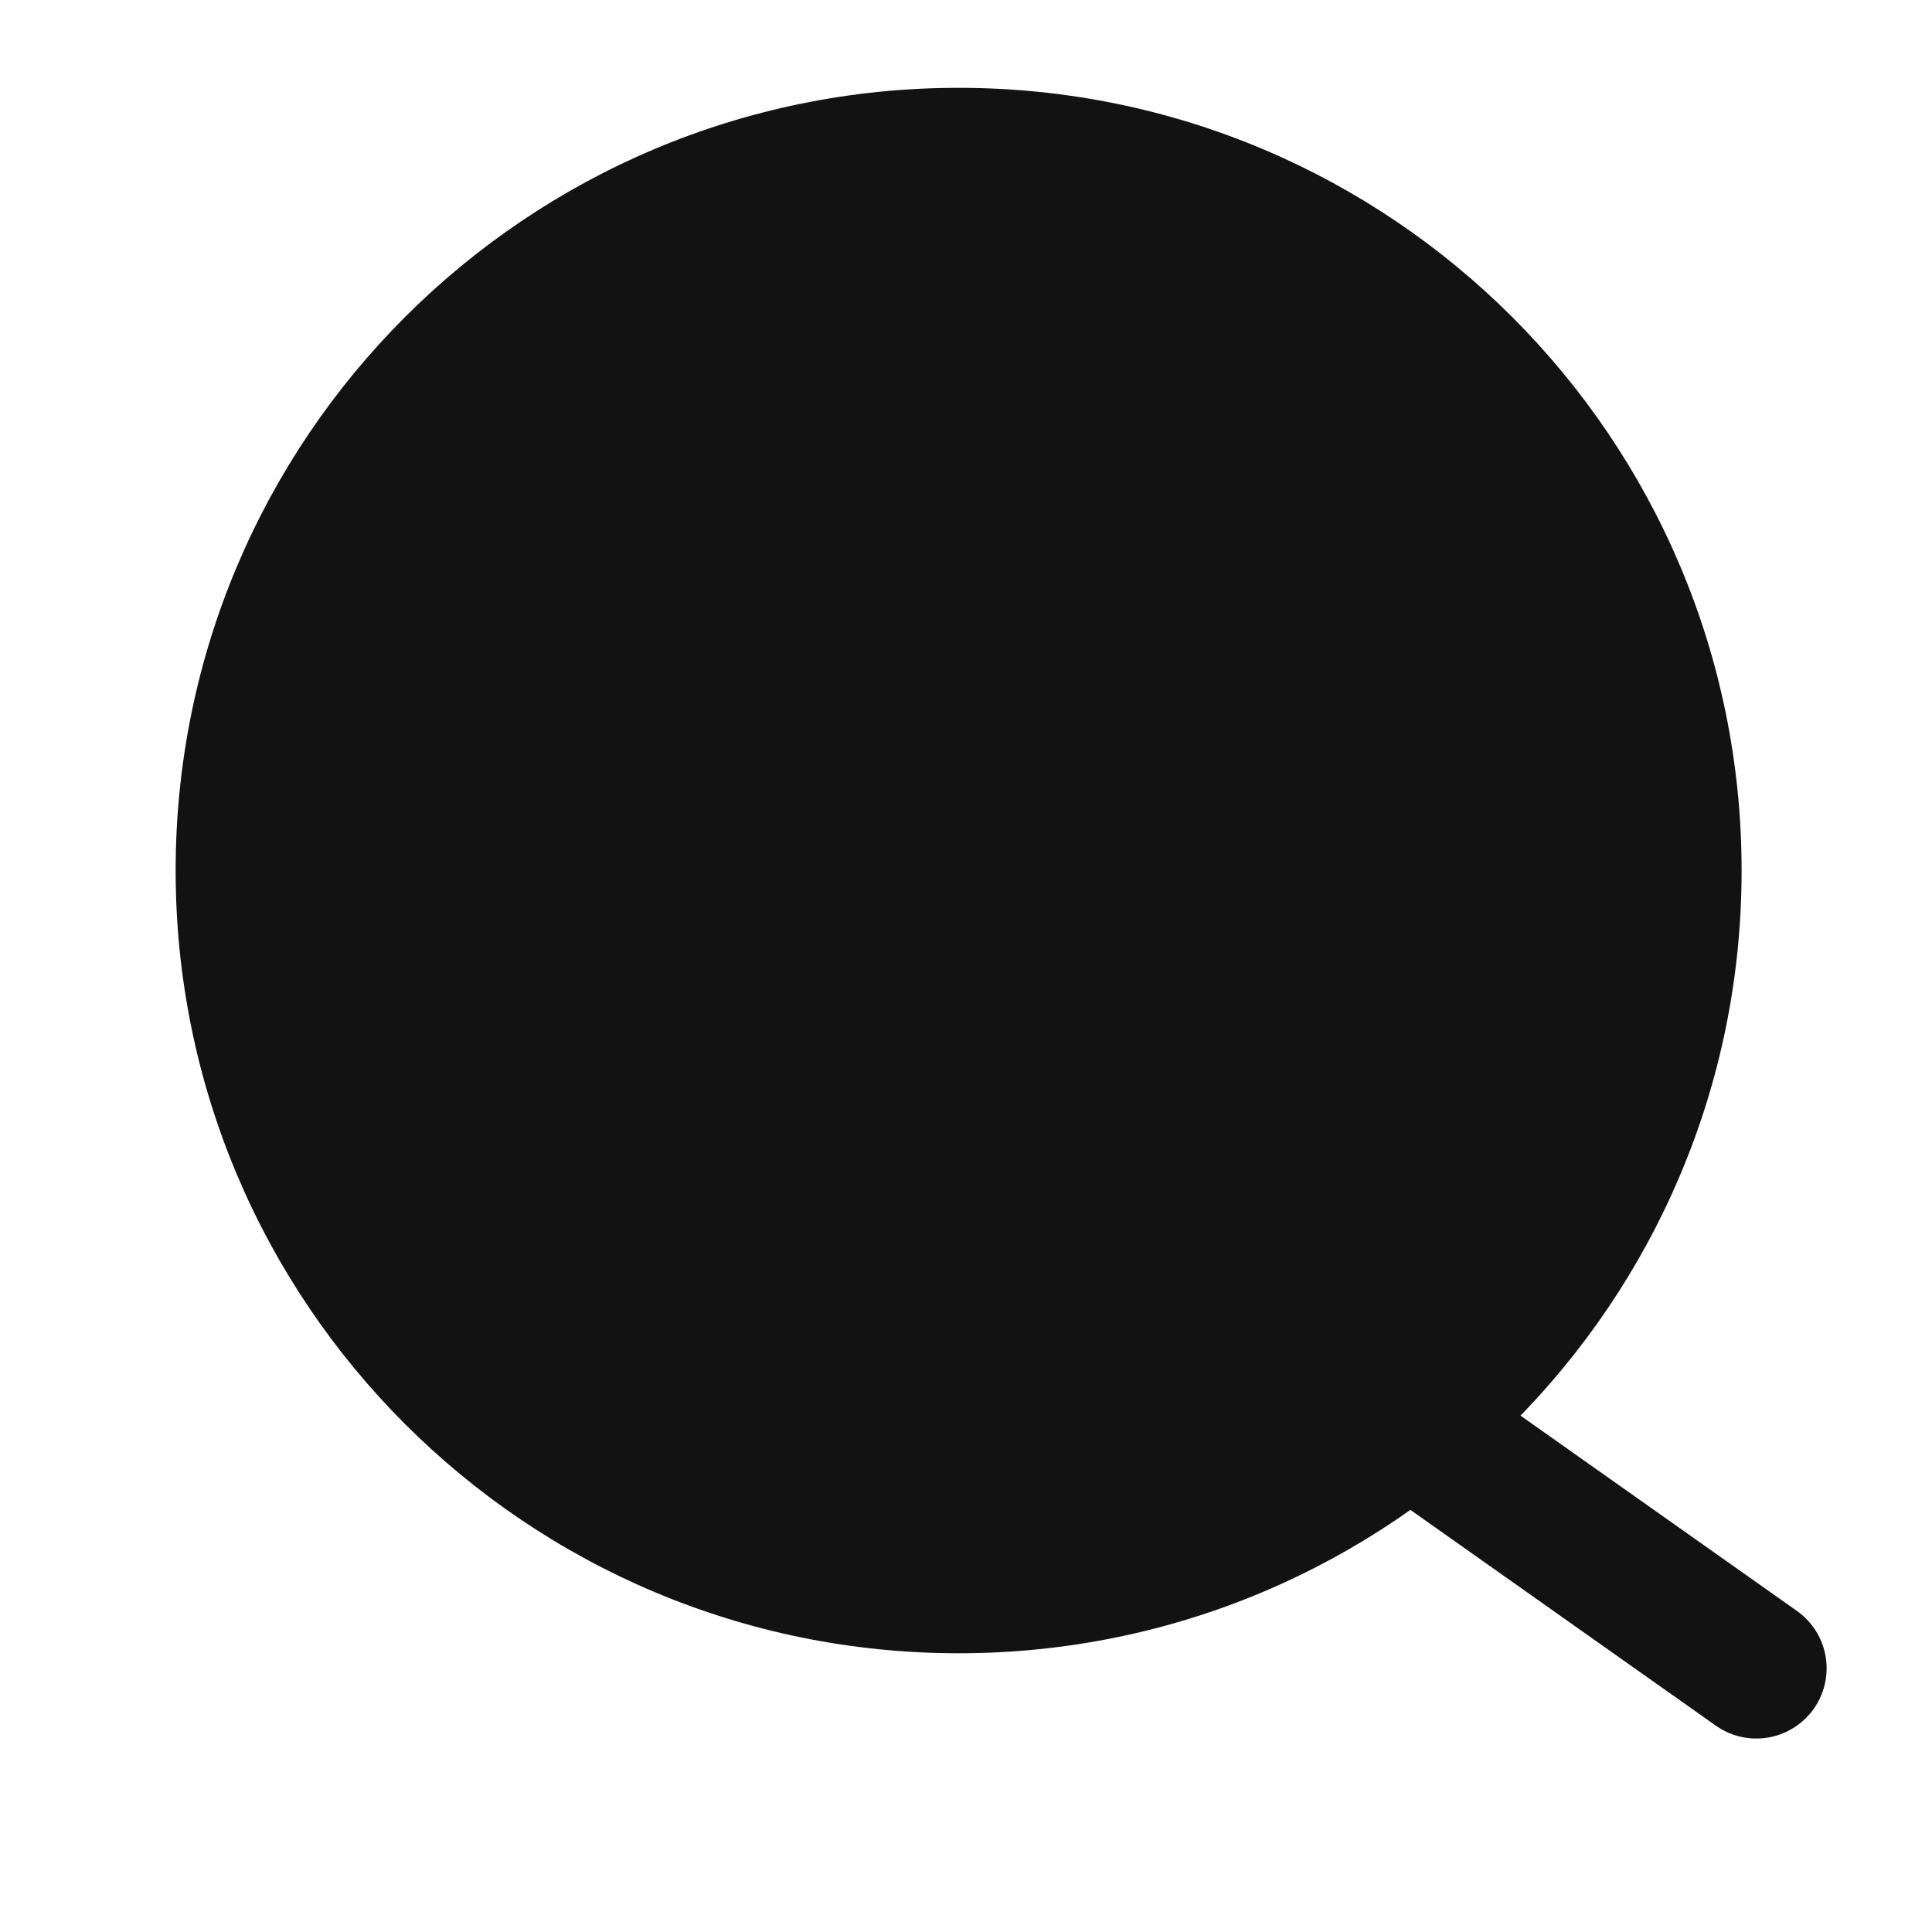
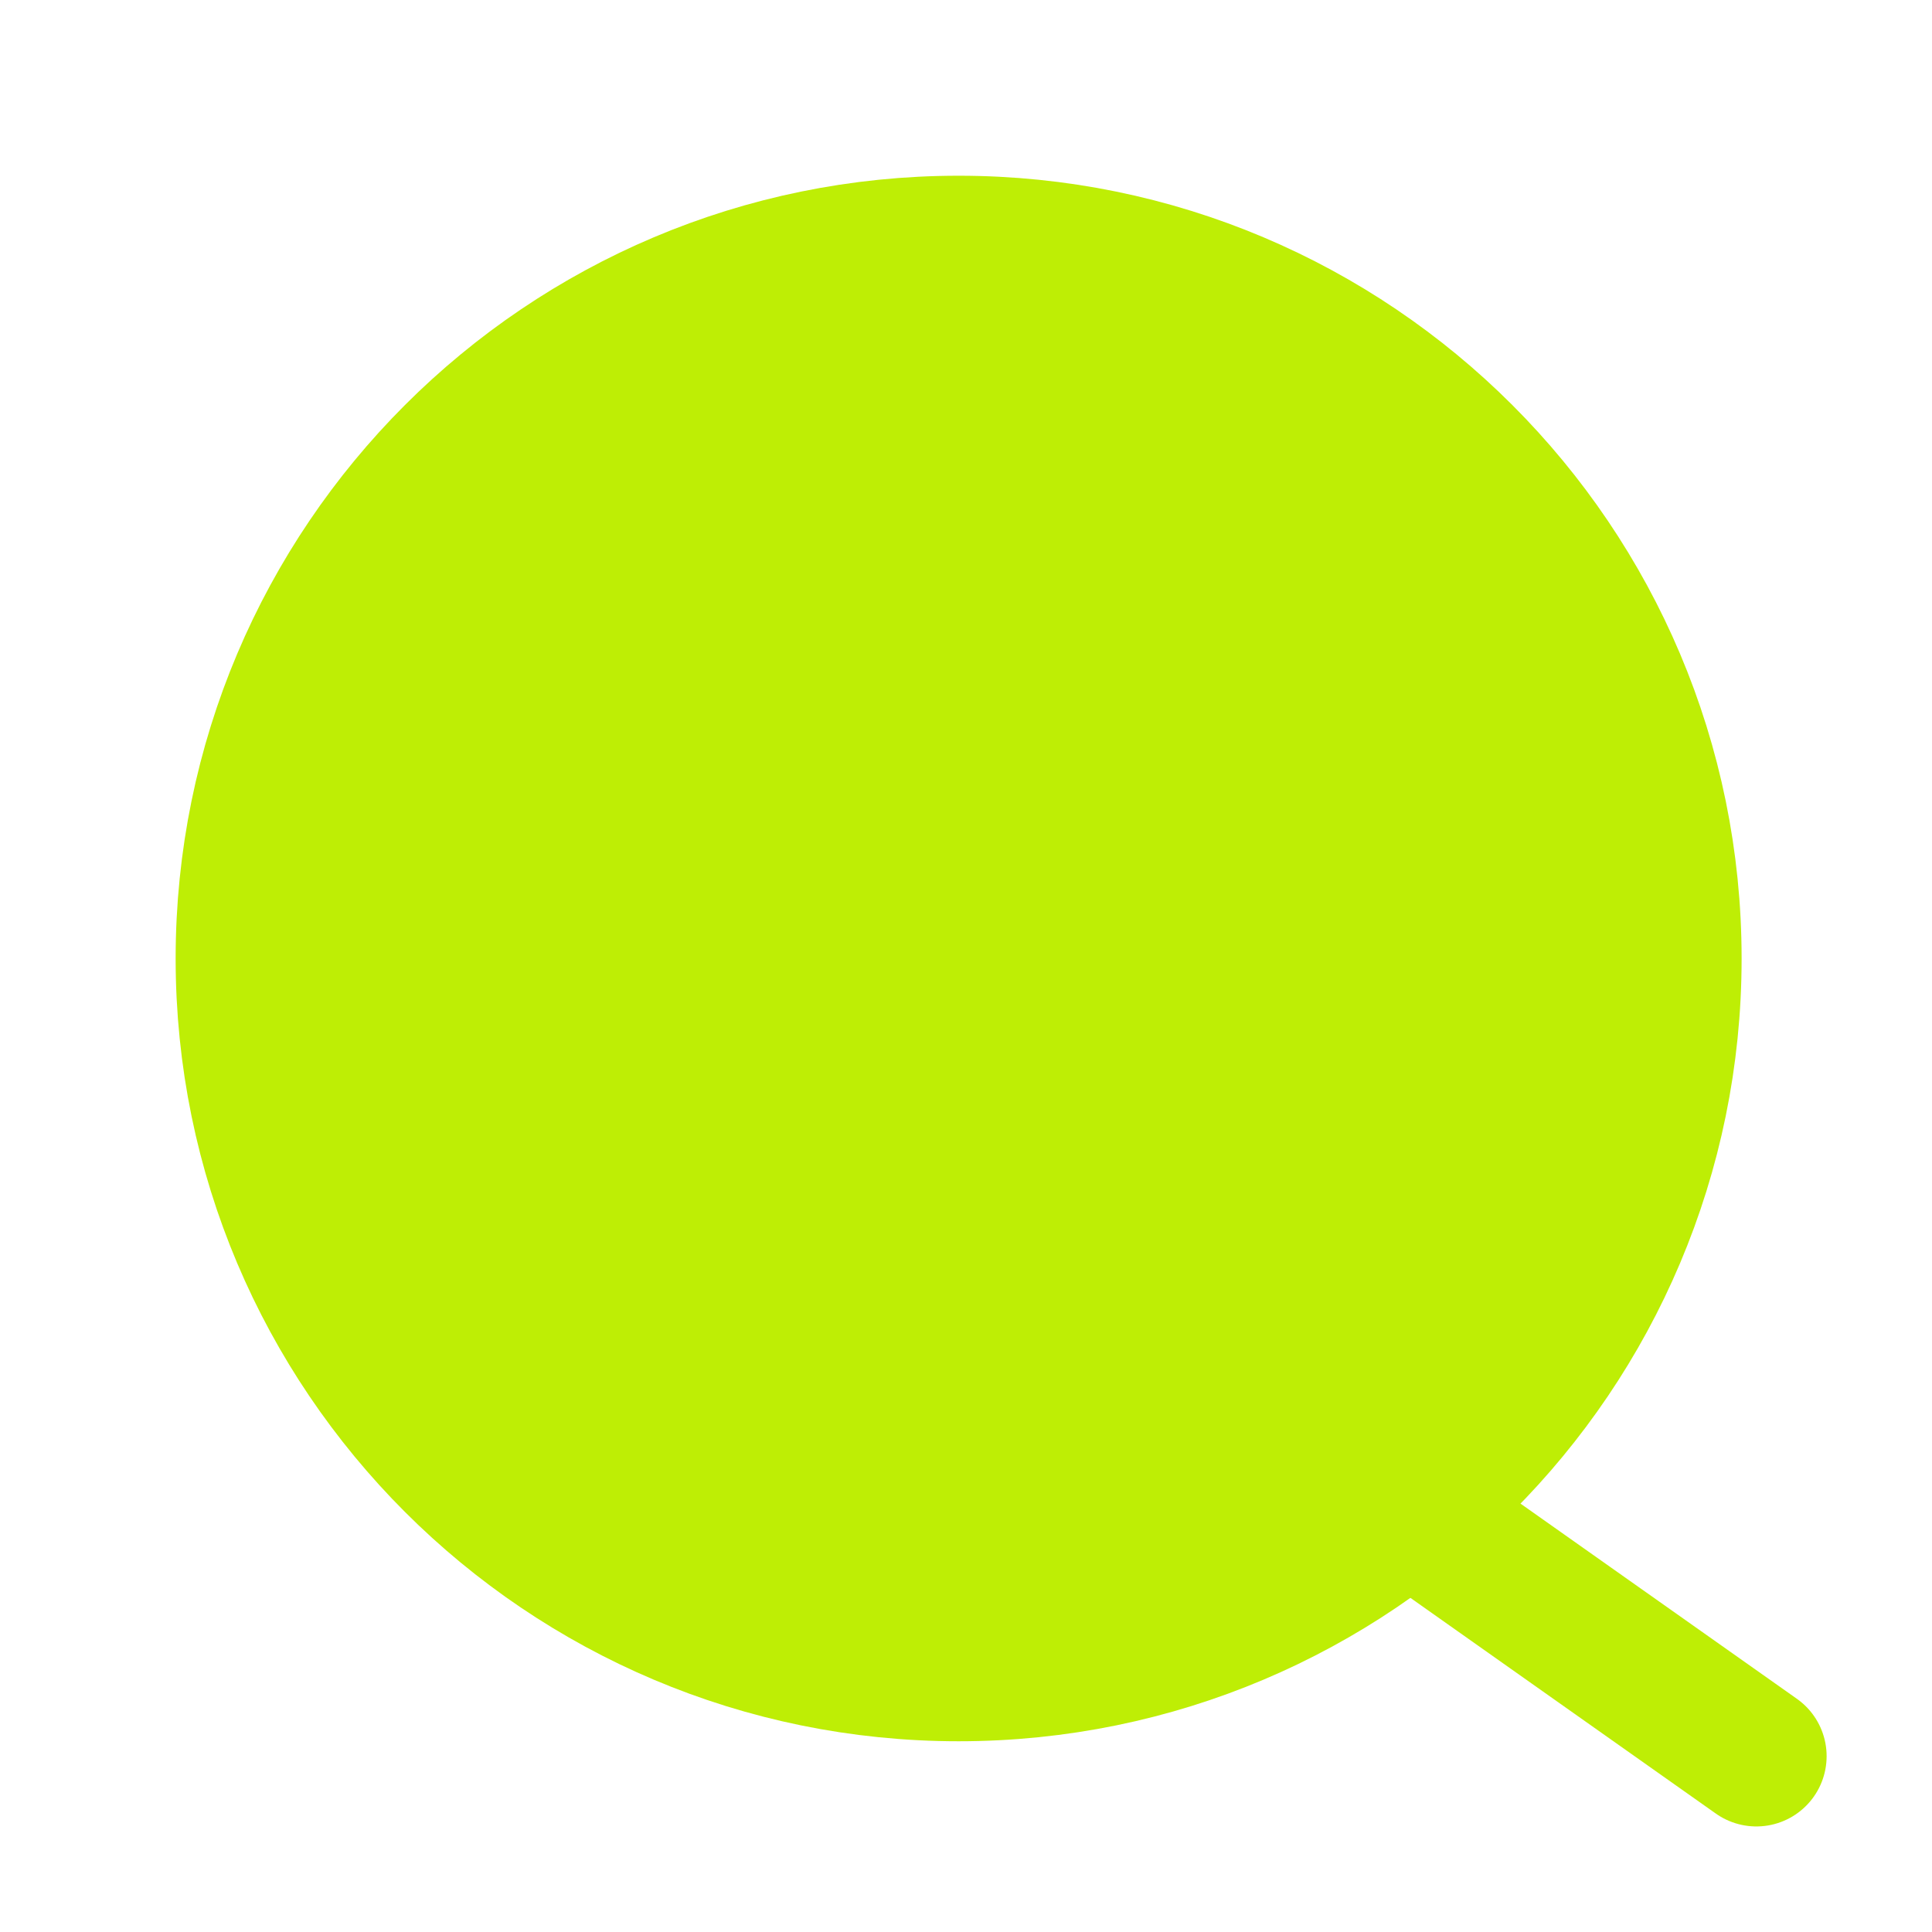
<svg xmlns="http://www.w3.org/2000/svg" width="22" height="22" viewBox="0 0 22 22" fill="none">
-   <ellipse cx="10.916" cy="9.913" rx="8.916" ry="8.913" fill="#121212" />
-   <path d="M16.388 16.445L20 18.997" stroke="#121212" stroke-width="1.6" stroke-linecap="round" />
+   <path d="M10.916 2.801C15.399 2.801 19.032 6.434 19.032 10.915C19.032 15.395 15.399 19.028 10.916 19.028C6.434 19.028 2.8 15.395 2.8 10.915C2.8 6.434 6.434 2.801 10.916 2.801Z" fill="#BEEE05" stroke="#BEEE05" stroke-width="1.6" />
+   <path d="M16.388 17.447L20 19.998" stroke="#BEEE05" stroke-width="1.6" stroke-linecap="round" />
</svg>
